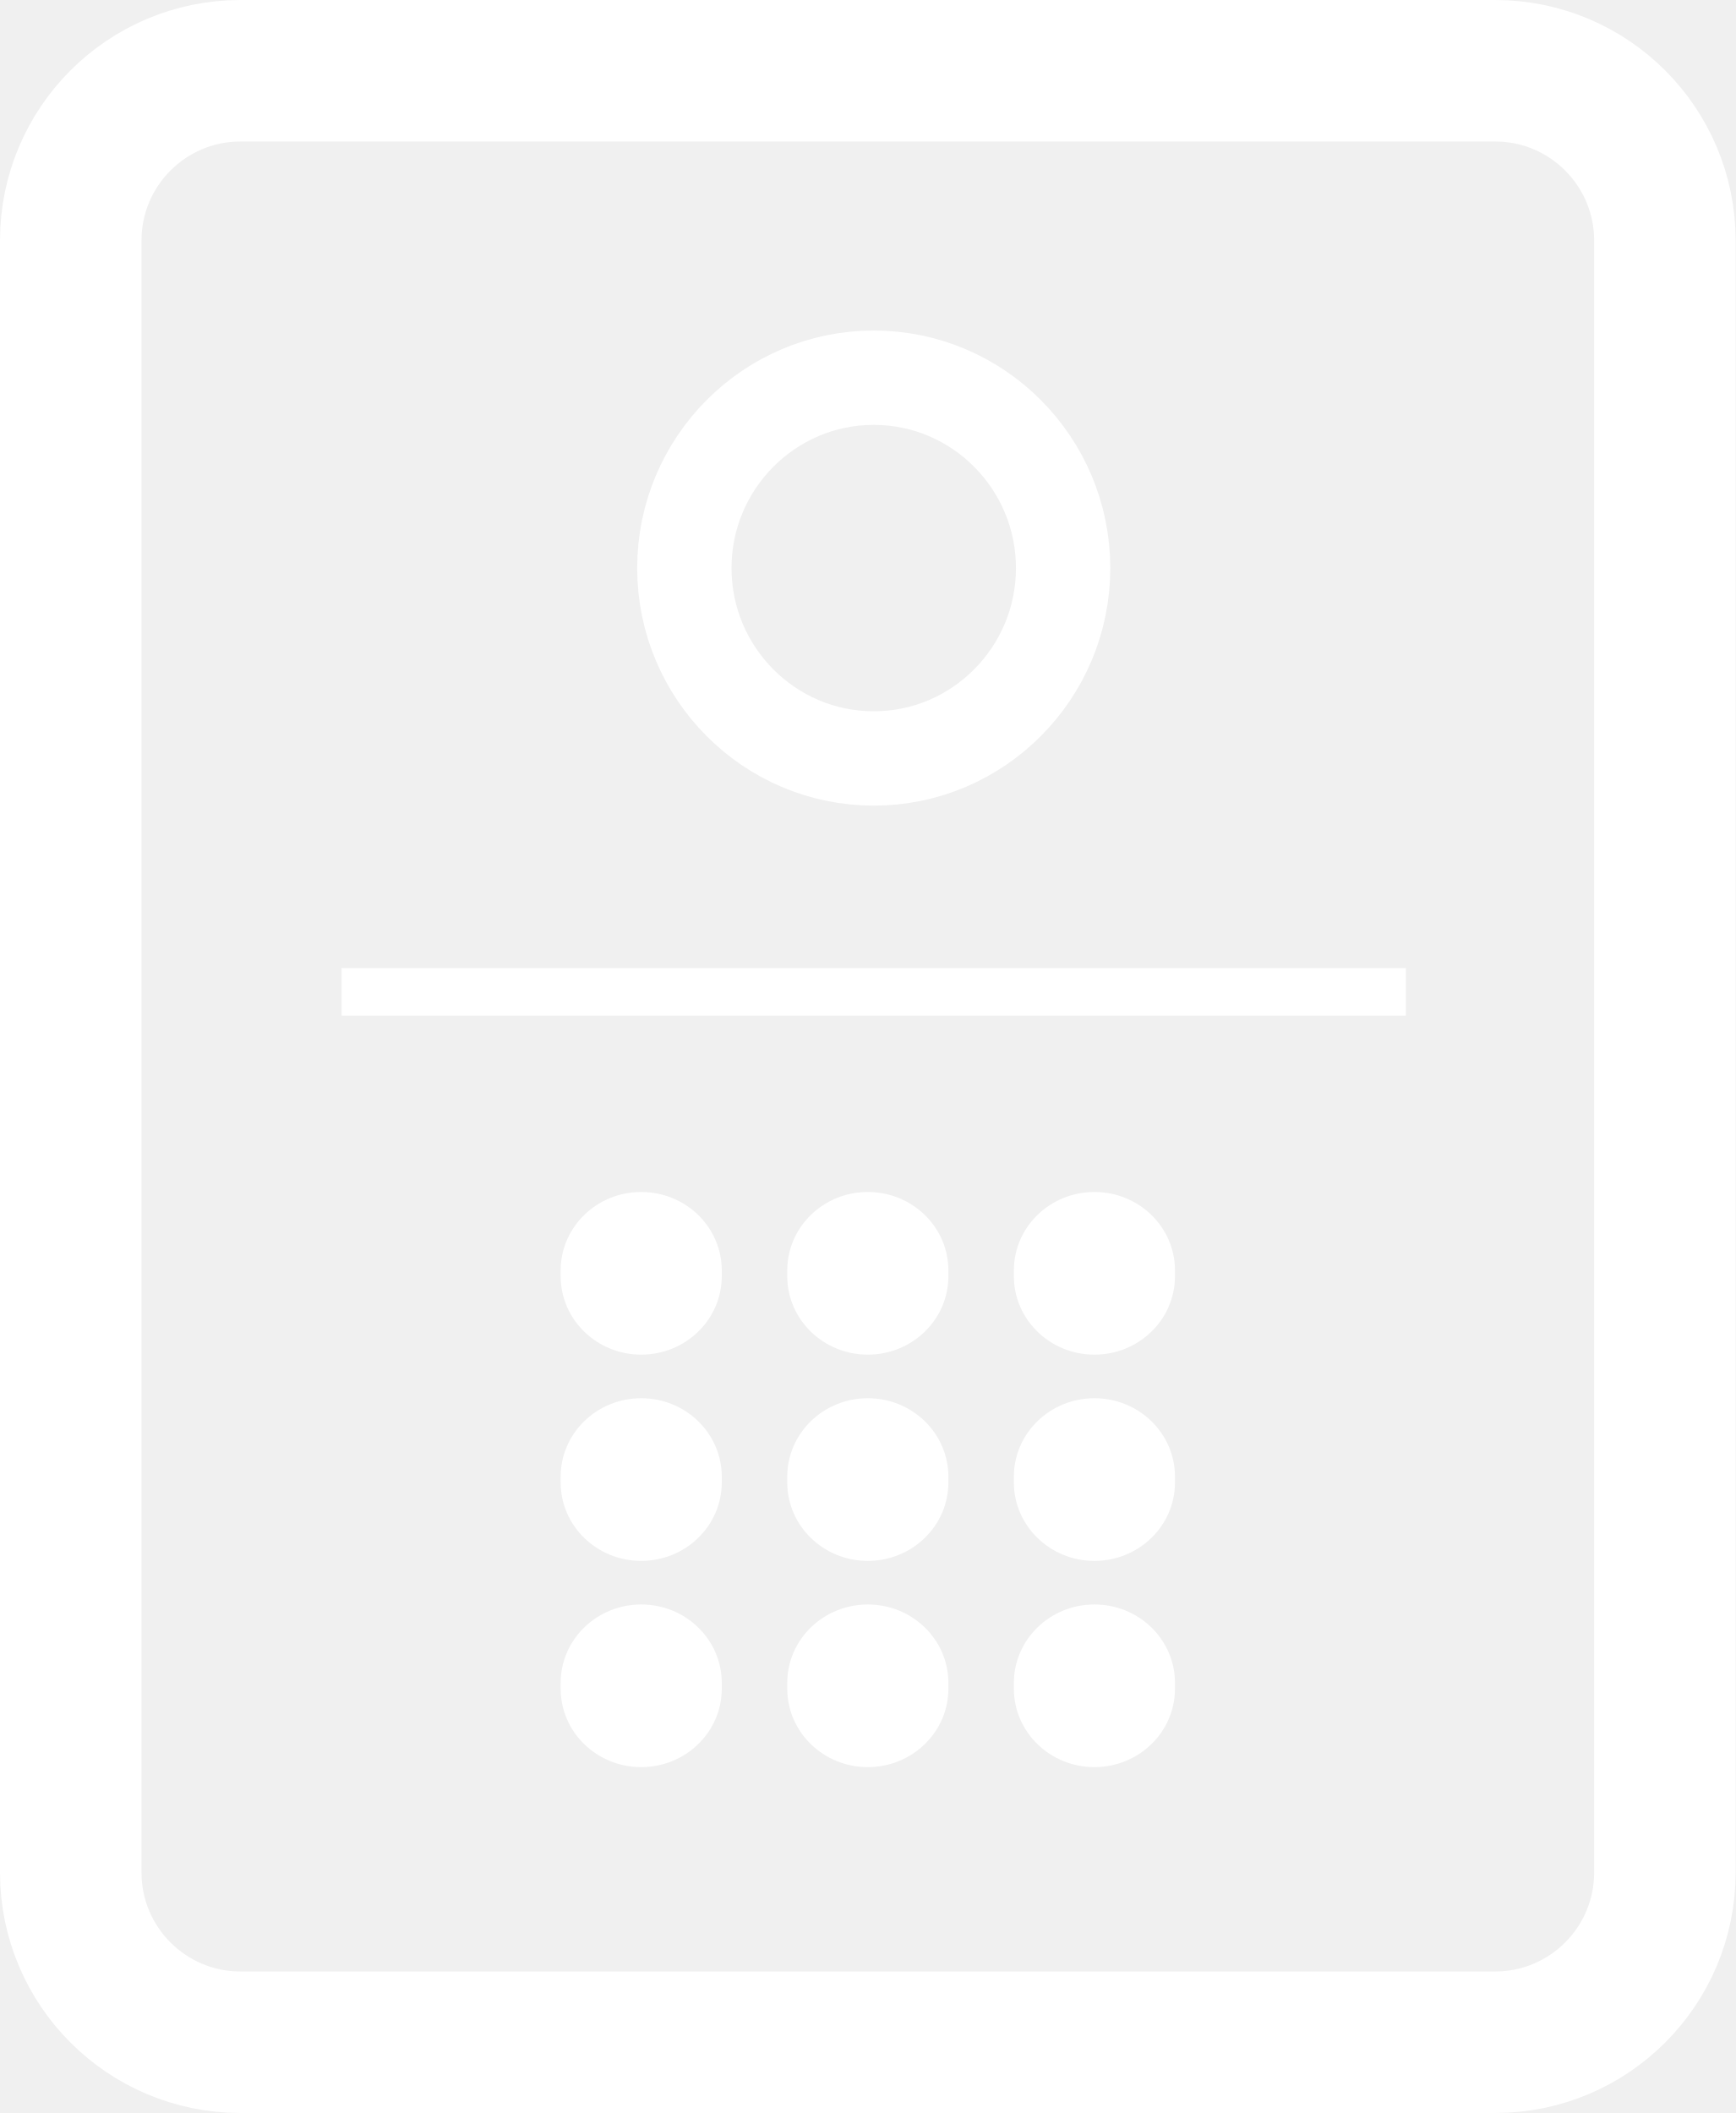
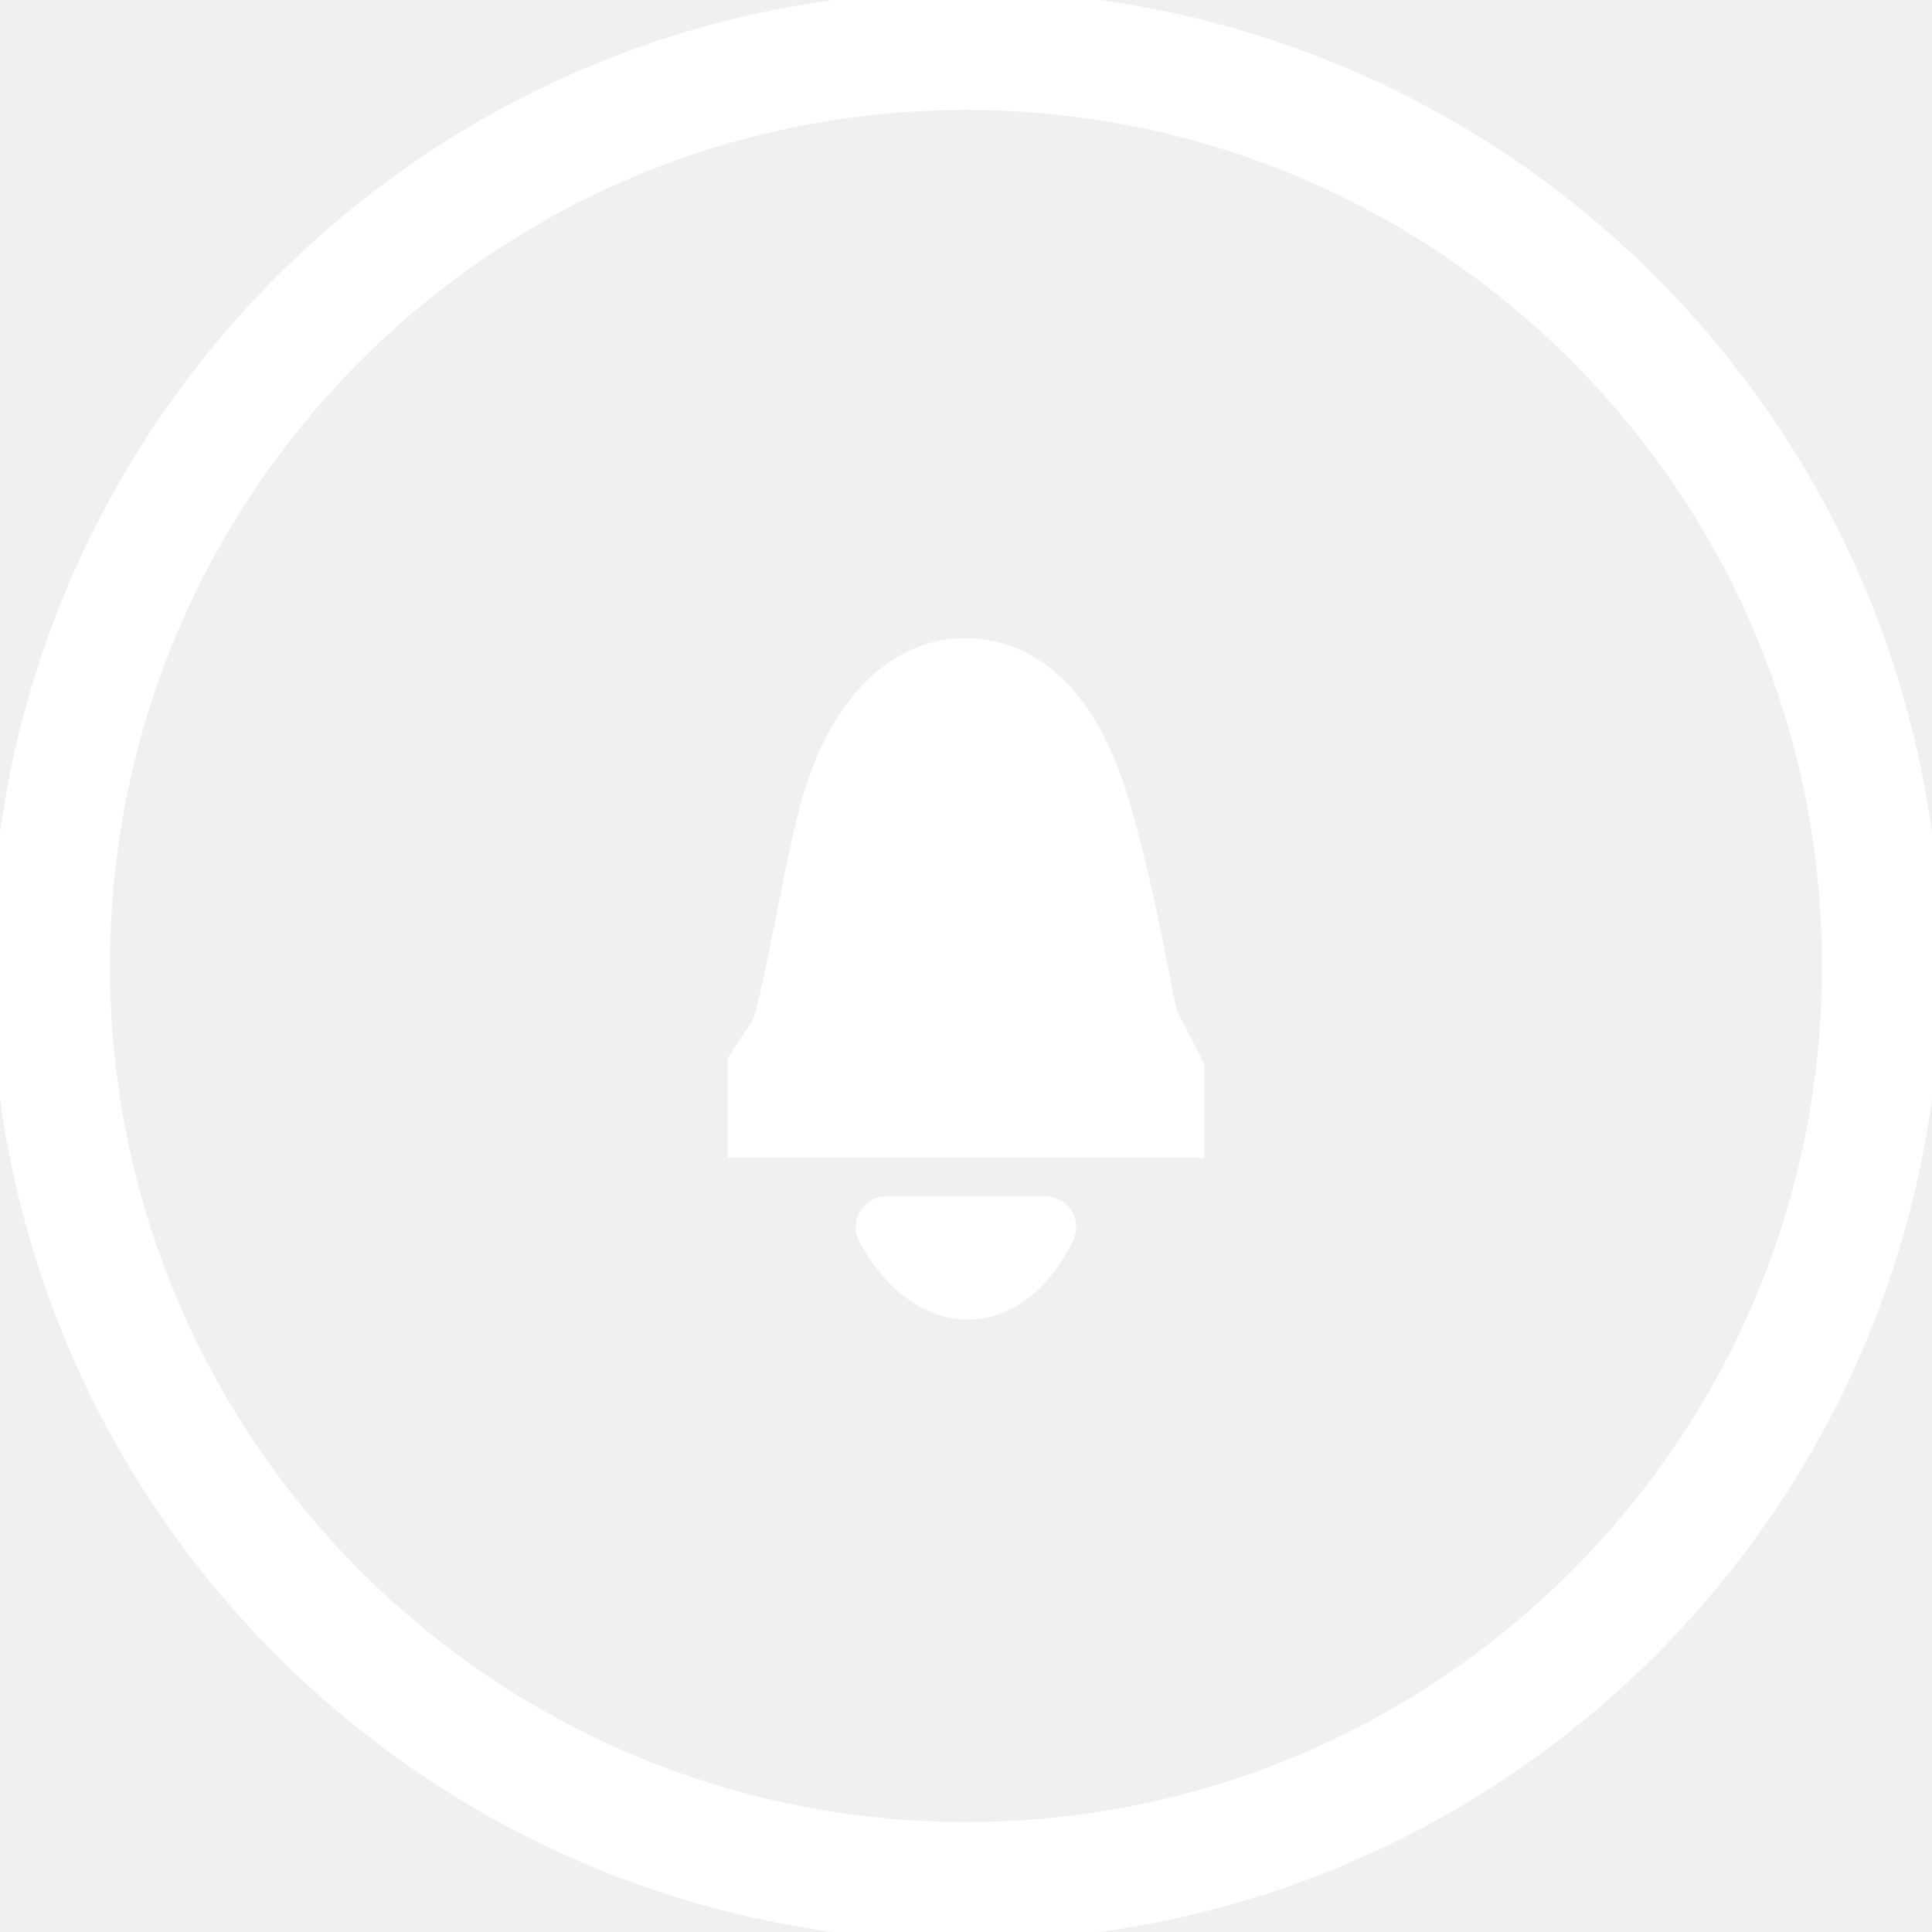
- <svg xmlns="http://www.w3.org/2000/svg" width="92" height="112" viewBox="0 0 92 112">
-   <g fill="none" fill-rule="evenodd">
-     <g>
-       <path fill="#FFF" d="M0.106 31.314H56.52V33.834H0.106z" transform="translate(18 20)" />
-       <path fill="#FFF" stroke="#FFF" stroke-width="1.333" d="M40.012 65.712c1.99 0 3.603 1.562 3.603 3.49h0v.308c0 1.927-1.613 3.49-3.603 3.49-1.99 0-3.604-1.563-3.604-3.49h0v-.308c0-1.927 1.614-3.49 3.604-3.49zm-12.012 0c1.99 0 3.604 1.562 3.604 3.49h0v.308C31.604 71.437 29.99 73 28 73c-1.99 0-3.604-1.563-3.604-3.49h0v-.308c0-1.927 1.614-3.49 3.604-3.49zm-12.012 0c1.99 0 3.604 1.562 3.604 3.49h0v.308c0 1.927-1.613 3.49-3.604 3.49-1.99 0-3.603-1.563-3.603-3.49h0v-.308c0-1.927 1.614-3.49 3.603-3.49zM40.012 54.78c1.99 0 3.603 1.563 3.603 3.49h0v.309c0 1.926-1.613 3.49-3.603 3.49-1.99 0-3.604-1.564-3.604-3.49h0v-.309c0-1.927 1.614-3.49 3.604-3.49zM28 54.78c1.99 0 3.604 1.563 3.604 3.49h0v.309c0 1.926-1.613 3.49-3.604 3.49-1.99 0-3.604-1.564-3.604-3.49h0v-.309c0-1.927 1.614-3.49 3.604-3.49zm-12.012 0c1.99 0 3.604 1.563 3.604 3.49h0v.309c0 1.926-1.613 3.49-3.604 3.49-1.99 0-3.603-1.564-3.603-3.49h0v-.309c0-1.927 1.614-3.49 3.603-3.49zm24.024-10.932c1.99 0 3.603 1.562 3.603 3.49h0v.309c0 1.926-1.613 3.49-3.603 3.49-1.99 0-3.604-1.564-3.604-3.49h0v-.309c0-1.927 1.614-3.49 3.604-3.49zm-12.012 0c1.99 0 3.604 1.562 3.604 3.49h0v.309c0 1.926-1.613 3.49-3.604 3.49-1.99 0-3.604-1.564-3.604-3.49h0v-.309c0-1.927 1.614-3.49 3.604-3.49zm-12.012 0c1.99 0 3.604 1.562 3.604 3.49h0v.309c0 1.926-1.613 3.49-3.604 3.49-1.99 0-3.603-1.564-3.603-3.49h0v-.309c0-1.927 1.614-3.49 3.603-3.49z" transform="translate(18 20)" />
-       <path stroke="#FFF" stroke-width="5" d="M18.275 10.111c0 5.565 4.503 10.091 10.039 10.091 5.534 0 10.038-4.526 10.038-10.09C38.352 4.546 33.848.02 28.314.02c-5.536 0-10.039 4.527-10.039 10.091z" transform="translate(18 20)" />
-     </g>
-     <rect width="84.5" height="104.5" x="3.75" y="3.75" stroke="#FFF" stroke-width="7.5" rx="9" />
-   </g>
+ <svg xmlns="http://www.w3.org/2000/svg" width="107" height="107" viewBox="0 0 107 107" version="1.1" id="svg10">
+   <defs id="defs14" />
+   <path style="fill:#fffffe;fill-opacity:1;stroke:#ffffff;stroke-width:2.022;stroke-linecap:butt;stroke-linejoin:miter;stroke-miterlimit:4;stroke-dasharray:none;stroke-opacity:1" d="m 41.306,63.112 v -4.2 c 0,0 0.77,-1.18 1.219,-1.829 0.61,-0.881 2.002,-9.894 3.015,-13.074 1.785,-5.605 5.013,-7.634 7.824,-7.655 3.827,-0.029 6.538,2.986 8.028,7.723 1.631,5.187 2.608,11.787 2.879,12.329 0.271,0.542 1.423,2.777 1.423,2.777 v 3.929 z" id="path1186" />
+   <path style="fill:none;stroke:#ffffff;stroke-width:3.421;stroke-linecap:butt;stroke-linejoin:round;stroke-miterlimit:4;stroke-dasharray:none;stroke-opacity:1" d="m 49.104,67.961 c 2.845,0 5.632,0 8.791,0 0,0 -1.458,3.392 -4.272,3.41 -2.855,0.018 -4.519,-3.41 -4.519,-3.41 z" id="path2403" />
+   <circle style="display:inline;fill:none;fill-opacity:1;stroke:#ffffff;stroke-width:6.59;stroke-miterlimit:4;stroke-dasharray:none;stroke-dashoffset:0;stroke-opacity:1;stop-color:#000000" id="circle1524" cx="53.5" cy="53.5" r="50.705" />
</svg>
